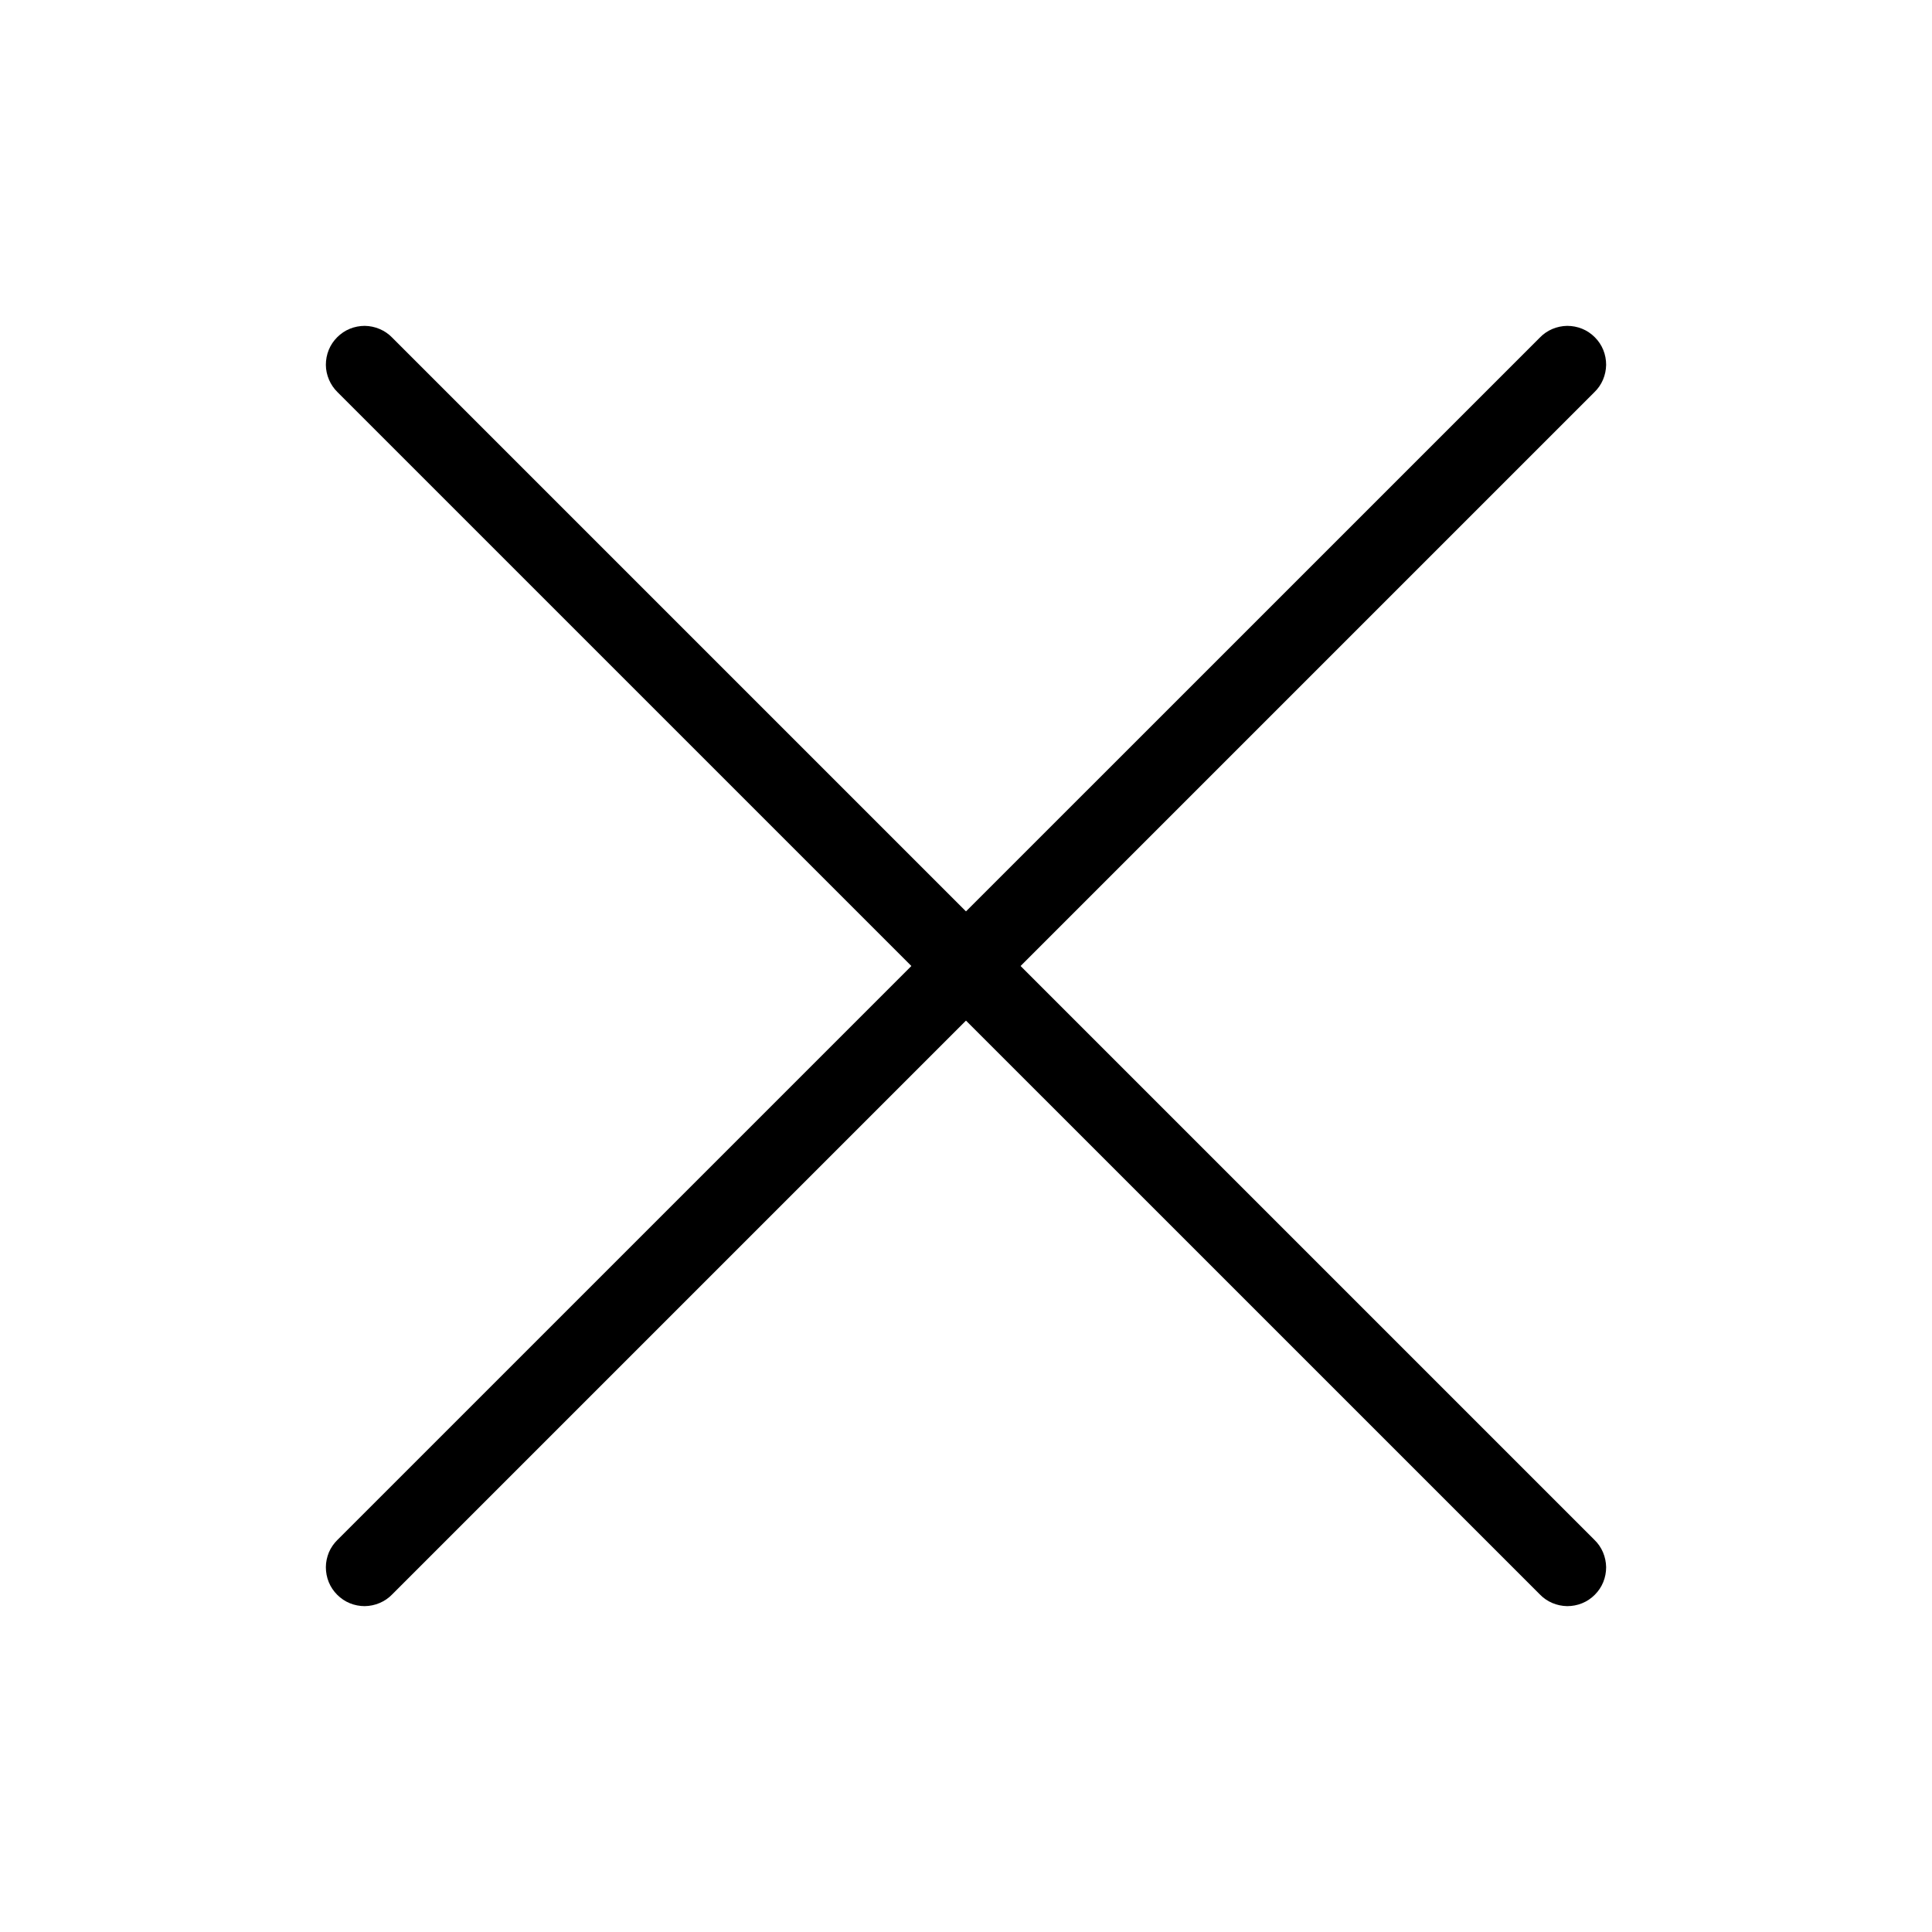
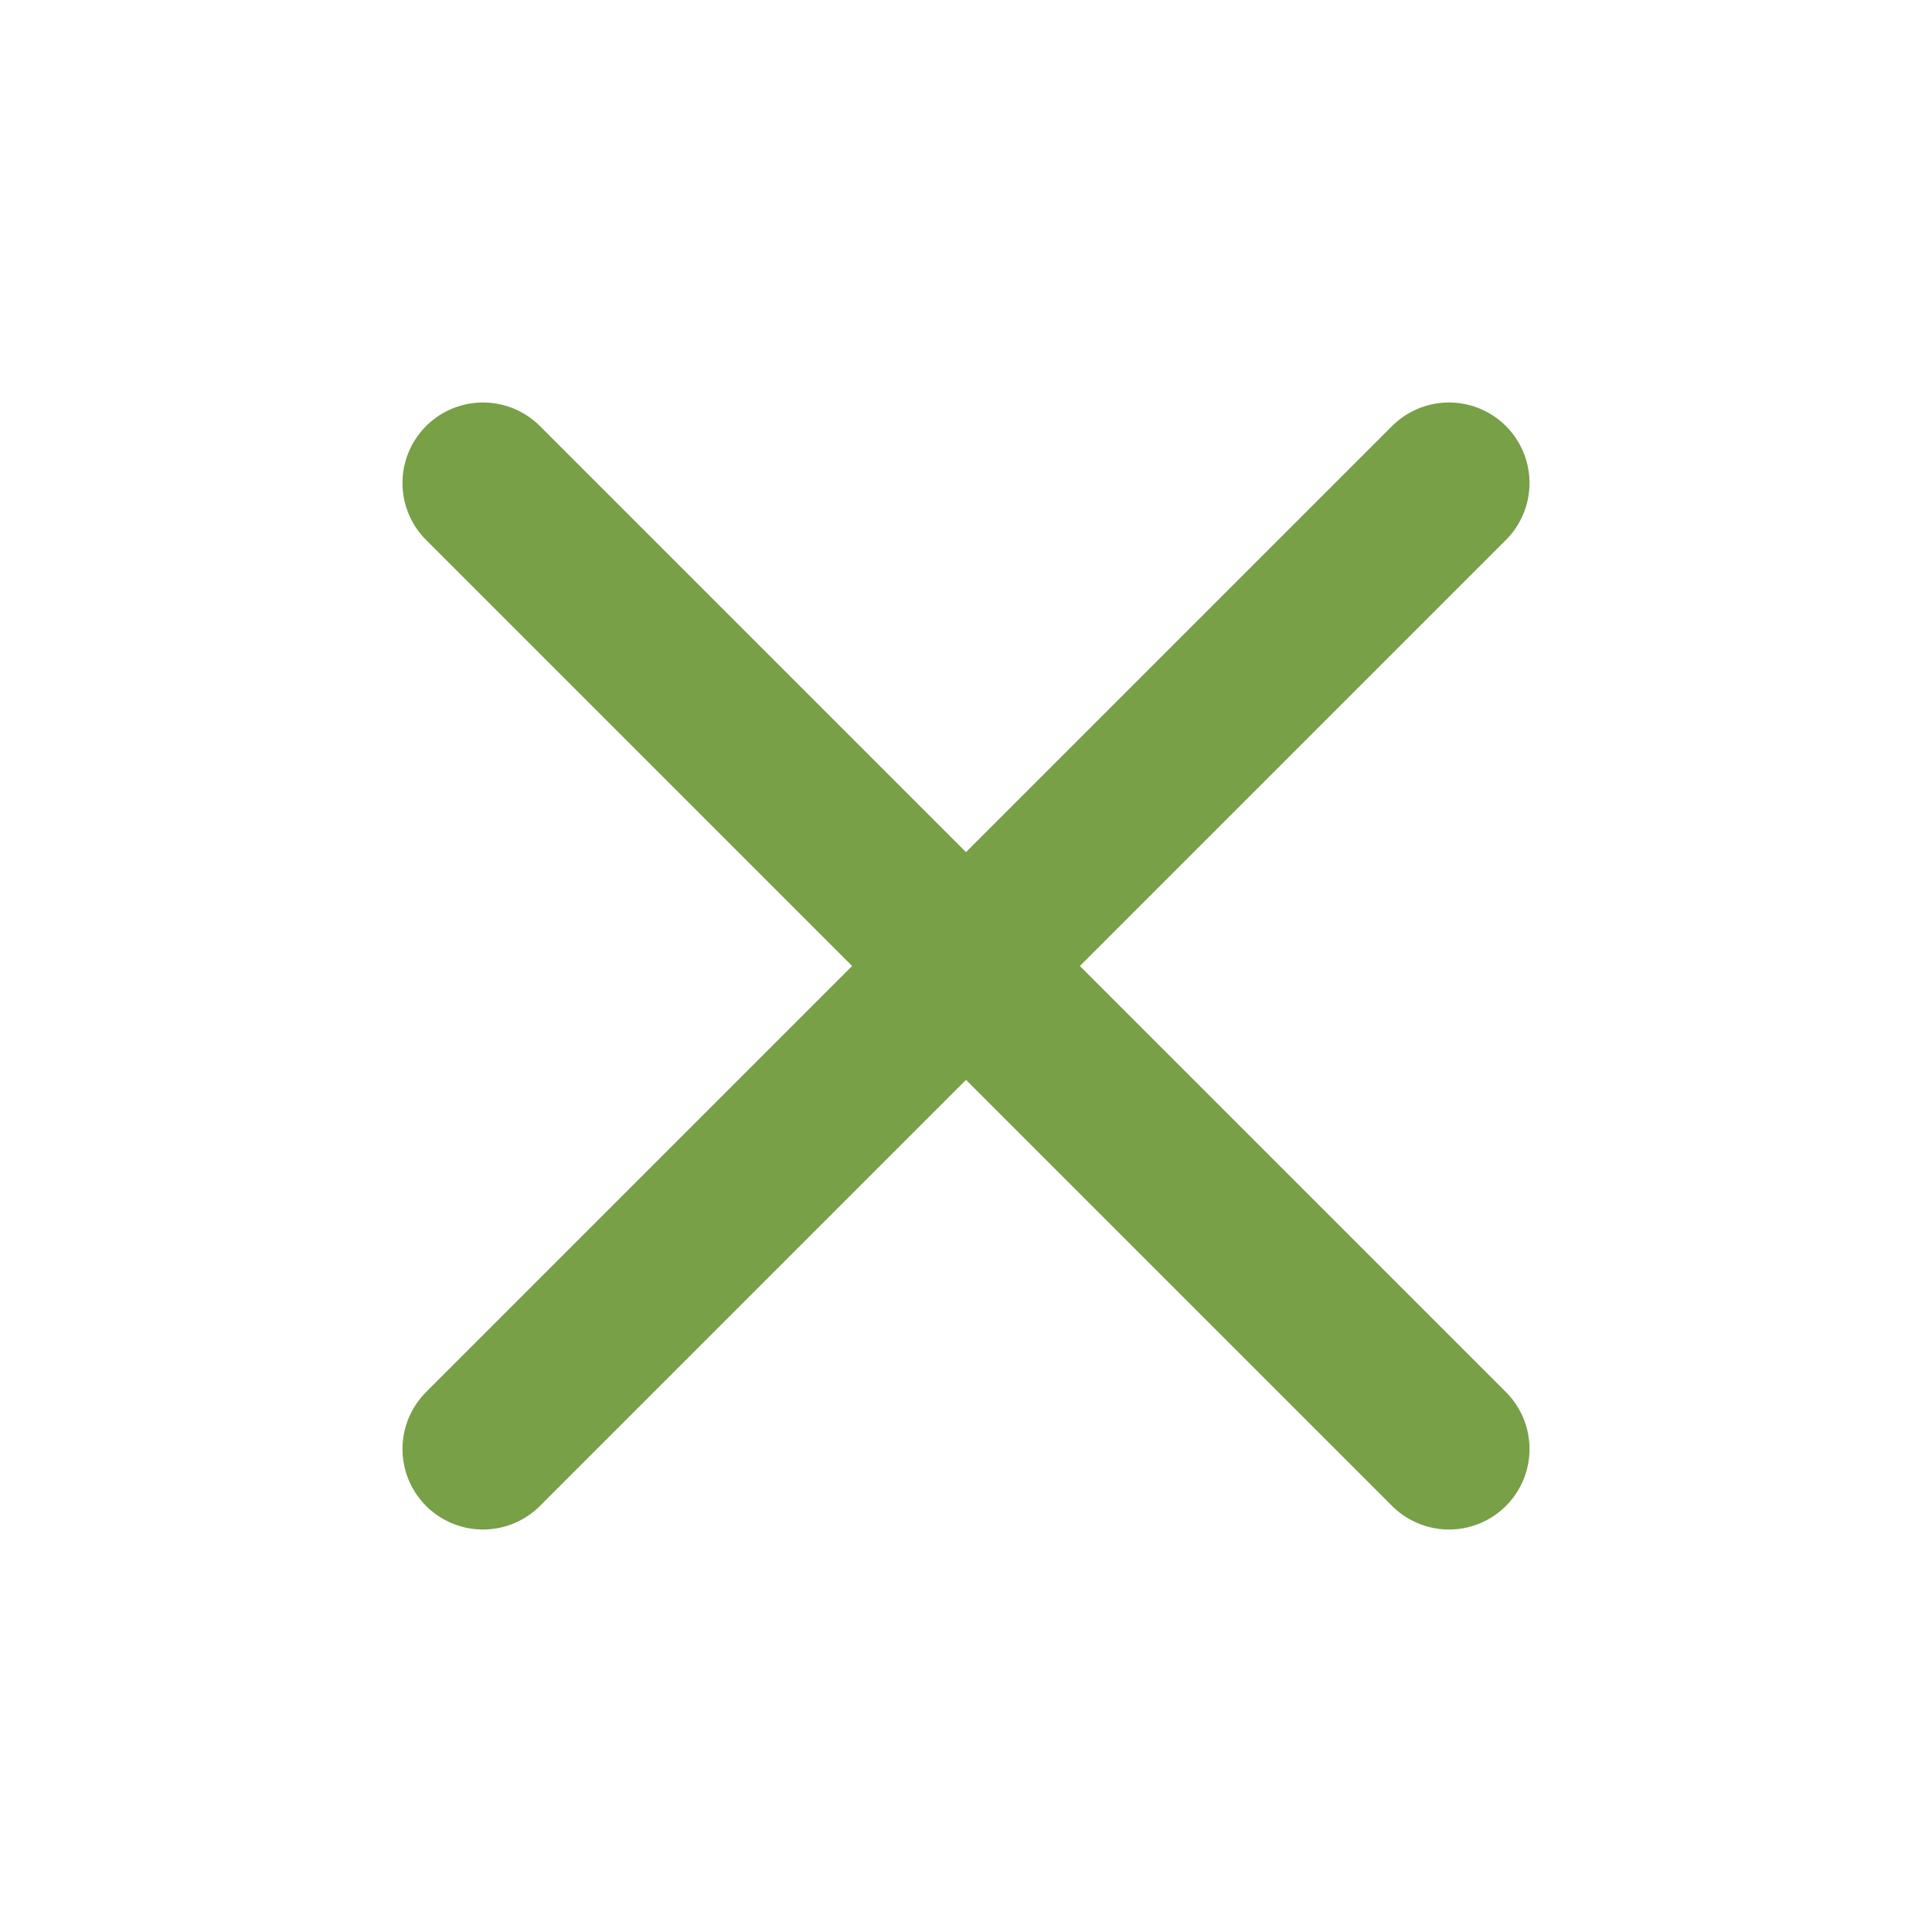
- <svg xmlns="http://www.w3.org/2000/svg" width="24" height="24" viewBox="0 0 24 24" fill="none">
-   <path d="M4.872 4.194C4.828 4.148 4.775 4.112 4.716 4.087C4.658 4.062 4.595 4.049 4.531 4.048C4.468 4.048 4.405 4.06 4.346 4.084C4.287 4.108 4.234 4.144 4.189 4.189C4.144 4.234 4.108 4.287 4.084 4.346C4.06 4.405 4.048 4.468 4.048 4.532C4.048 4.595 4.062 4.658 4.087 4.717C4.112 4.775 4.148 4.828 4.193 4.872L19.128 19.806C19.172 19.852 19.225 19.888 19.283 19.913C19.342 19.938 19.405 19.951 19.468 19.952C19.532 19.952 19.595 19.94 19.654 19.916C19.713 19.892 19.766 19.856 19.811 19.811C19.856 19.766 19.892 19.713 19.916 19.654C19.94 19.595 19.952 19.532 19.952 19.468C19.951 19.405 19.938 19.342 19.913 19.283C19.888 19.225 19.852 19.172 19.806 19.128L4.872 4.194Z" fill="black" />
-   <path d="M4.193 19.128C4.148 19.172 4.111 19.225 4.086 19.283C4.062 19.342 4.048 19.405 4.048 19.468C4.048 19.532 4.06 19.595 4.084 19.654C4.108 19.713 4.144 19.766 4.189 19.811C4.234 19.856 4.287 19.892 4.346 19.916C4.405 19.94 4.468 19.952 4.531 19.952C4.595 19.951 4.658 19.938 4.716 19.913C4.775 19.888 4.828 19.852 4.872 19.806L19.806 4.872C19.852 4.828 19.888 4.775 19.913 4.717C19.938 4.658 19.951 4.595 19.952 4.532C19.952 4.468 19.94 4.405 19.916 4.346C19.892 4.287 19.856 4.234 19.811 4.189C19.766 4.144 19.713 4.108 19.654 4.084C19.595 4.06 19.532 4.048 19.468 4.048C19.405 4.049 19.342 4.062 19.283 4.087C19.225 4.112 19.172 4.148 19.128 4.194L4.193 19.128Z" fill="black" />
+ <svg xmlns="http://www.w3.org/2000/svg" width="20" height="20" viewBox="0 0 20 20" fill="none">
+   <path d="M15 15L10 10M10 10L5 5M10 10L15 5M10 10L5 15" stroke="#77A047" stroke-width="1.667" stroke-linecap="round" stroke-linejoin="round" />
</svg>
